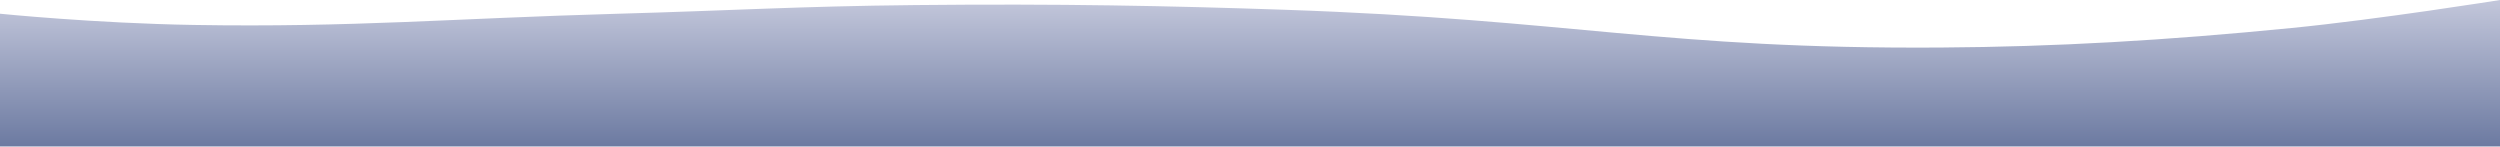
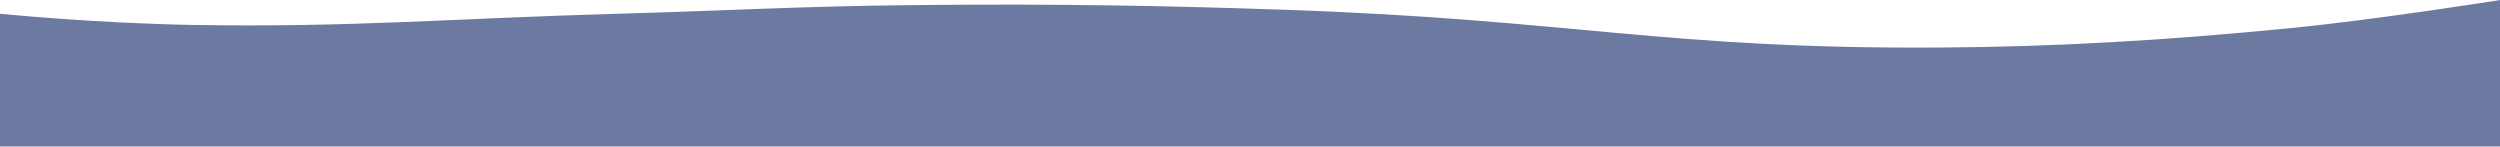
<svg xmlns="http://www.w3.org/2000/svg" width="2560" height="150" viewBox="0 0 2560 150" fill="none">
  <defs>
    <linearGradient id="gradient" x1="0" y1="0" x2="0" y2="1">
-       <stop offset="0%" stop-color="#c3c7db" />
      <stop offset="100%" stop-color="#6c7aa1" />
    </linearGradient>
  </defs>
  <path d="M0 14.049C0 14.049 96.532 23.856 198.519 25.546C360.827 28.237 463.741 18.805 633.333 14.049C752.046 10.72 817.147 6.429 937.037 5.191C1084.68 3.667 1197.58 5.975 1314.81 9.973C1611.3 20.082 1703.82 50.496 1987.41 48.675C2104.42 47.924 2216.86 41.508 2346.67 28.657C2437.06 19.709 2560 0 2560 0V150H0V14.049Z" fill="url(#gradient)" />
</svg>
